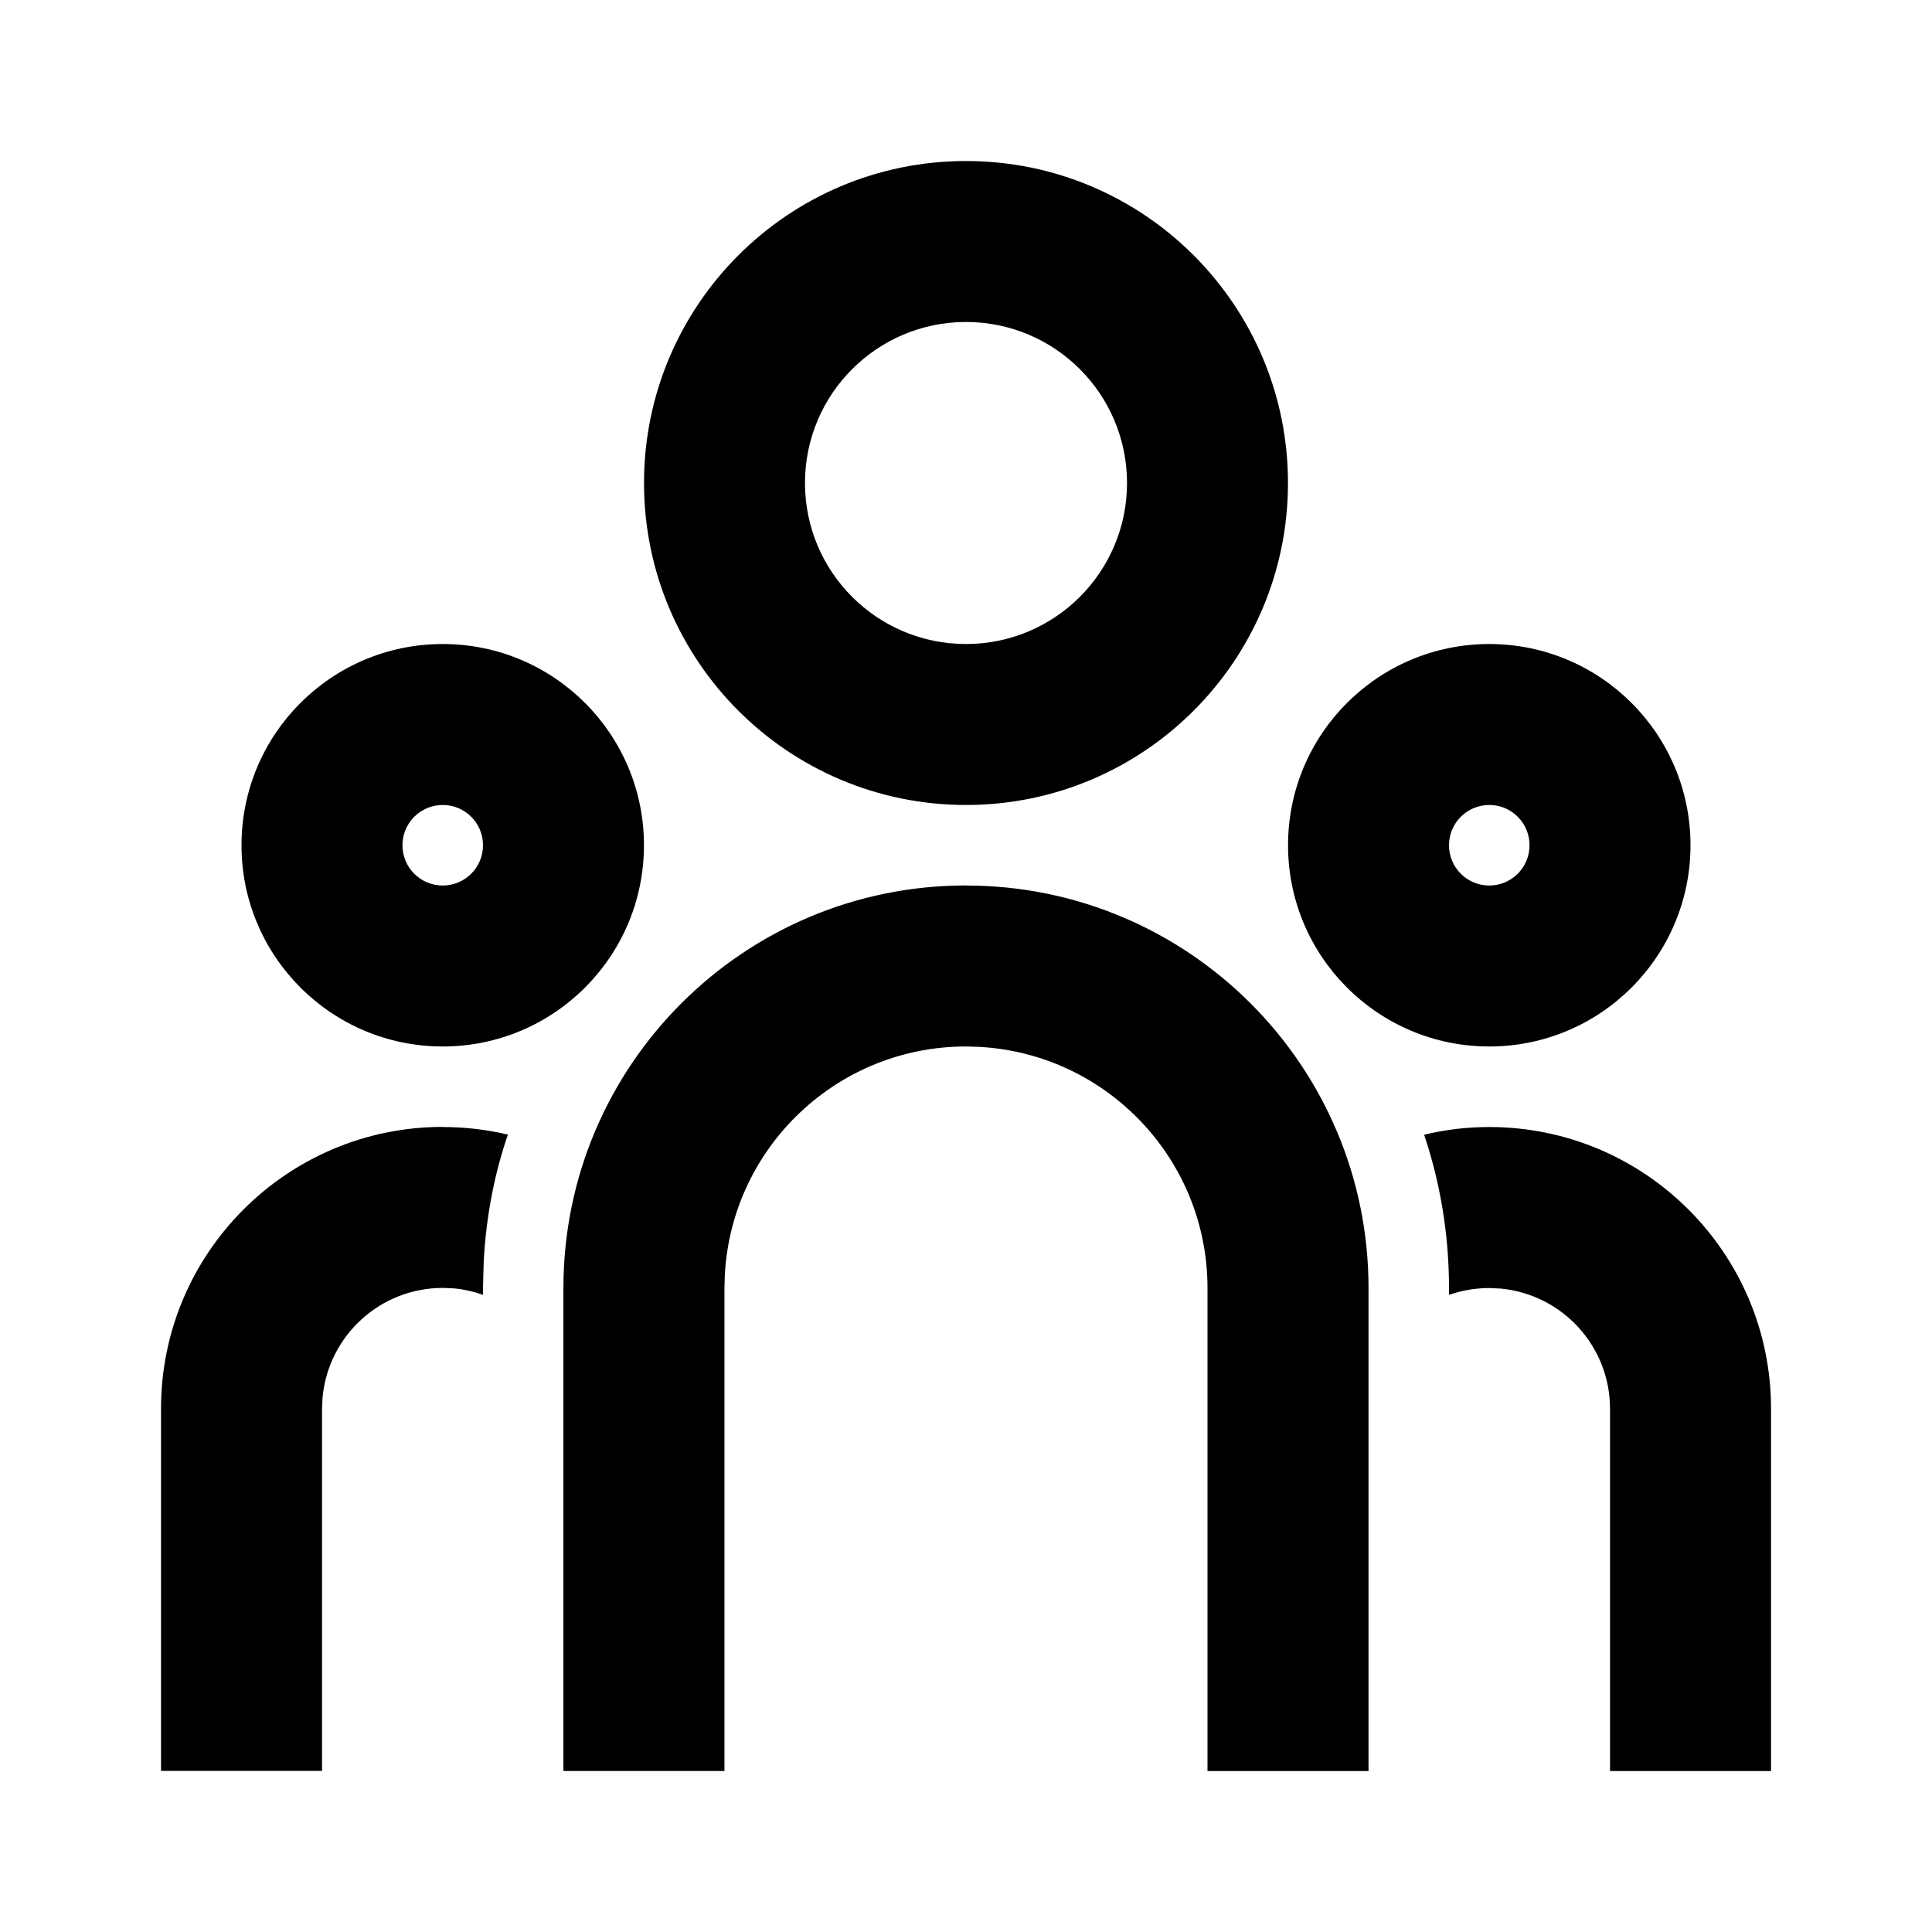
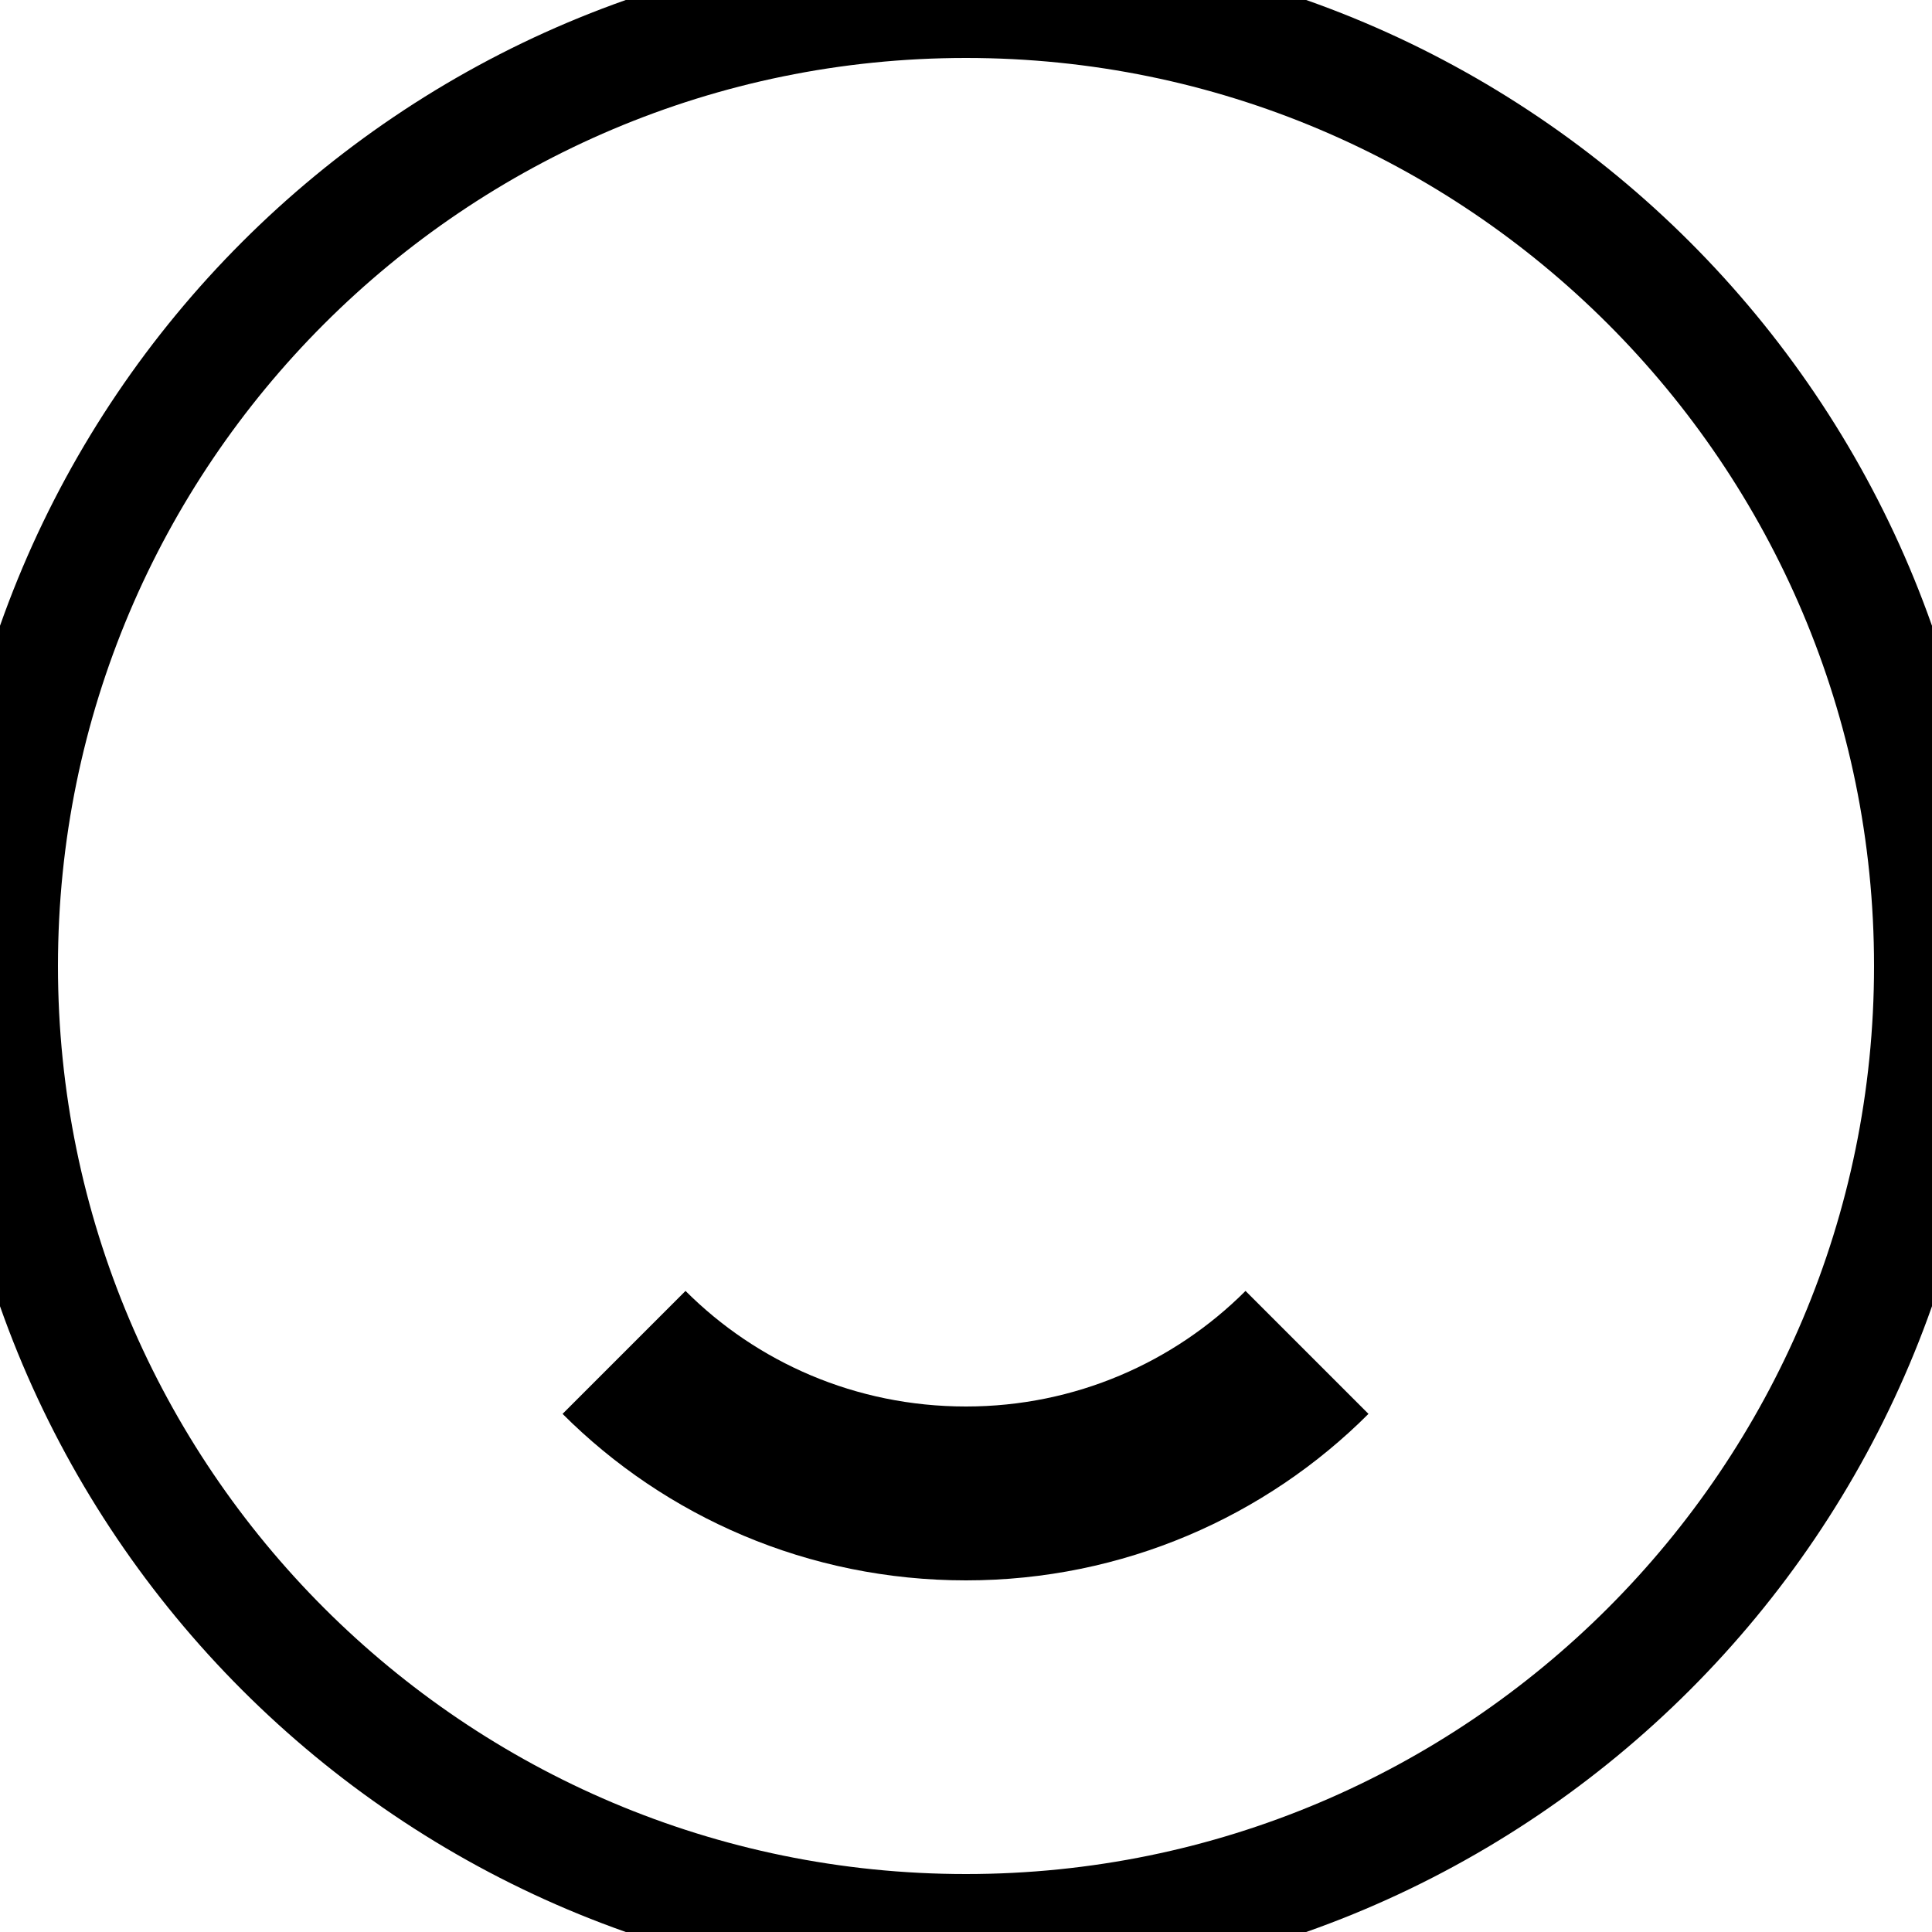
- <svg xmlns="http://www.w3.org/2000/svg" class="styles__StyledSVGIconPathComponent-sc-16fsqc8-0 klYEvc svg-icon-path-icon fill" viewBox="0 0 32 32" width="20" height="20">
-   <defs data-reactroot="" />
-   <g>
-     <path d="M16 14.667c3.682 0 6.667 2.985 6.667 6.667v0 8h-2.667v-8c0-0 0-0 0-0 0-2.127-1.66-3.866-3.754-3.993l-0.011-0.001-0.235-0.007c-0 0-0 0-0 0-2.127 0-3.866 1.66-3.993 3.754l-0.001 0.011-0.007 0.235v8h-2.667v-8c0-3.682 2.985-6.667 6.667-6.667v0zM7.333 18.667c0.372 0 0.733 0.044 1.080 0.125-0.216 0.619-0.359 1.336-0.4 2.079l-0.001 0.020-0.012 0.441v0.115c-0.138-0.051-0.299-0.089-0.466-0.106l-0.008-0.001-0.192-0.008c-1.037 0-1.889 0.789-1.99 1.8l-0.001 0.008-0.009 0.192v6h-2.667v-6c0-2.577 2.089-4.667 4.667-4.667v0zM24.667 18.667c2.577 0 4.667 2.089 4.667 4.667v0 6h-2.667v-6c-0-1.037-0.789-1.889-1.8-1.99l-0.008-0.001-0.192-0.009c-0.233 0-0.457 0.040-0.667 0.113v-0.113c0-0.888-0.144-1.741-0.412-2.539 0.345-0.084 0.707-0.128 1.079-0.128zM7.333 10.667c1.841 0 3.333 1.492 3.333 3.333s-1.492 3.333-3.333 3.333v0c-1.841 0-3.333-1.492-3.333-3.333s1.492-3.333 3.333-3.333v0zM24.667 10.667c1.841 0 3.333 1.492 3.333 3.333s-1.492 3.333-3.333 3.333v0c-1.841 0-3.333-1.492-3.333-3.333s1.492-3.333 3.333-3.333v0zM7.333 13.333c-0.368 0-0.667 0.298-0.667 0.667s0.298 0.667 0.667 0.667v0c0.368 0 0.667-0.298 0.667-0.667s-0.298-0.667-0.667-0.667v0zM24.667 13.333c-0.368 0-0.667 0.298-0.667 0.667s0.298 0.667 0.667 0.667v0c0.368 0 0.667-0.298 0.667-0.667s-0.298-0.667-0.667-0.667v0zM16 2.667c2.946 0 5.333 2.388 5.333 5.333s-2.388 5.333-5.333 5.333v0c-2.946 0-5.333-2.388-5.333-5.333s2.388-5.333 5.333-5.333v0zM16 5.333c-1.473 0-2.667 1.194-2.667 2.667s1.194 2.667 2.667 2.667v0c1.473 0 2.667-1.194 2.667-2.667s-1.194-2.667-2.667-2.667v0z" />
+ <svg xmlns="http://www.w3.org/2000/svg" width="20" height="20" viewBox="0 0 20 20" fill="none">
+   <g opacity="1" transform="translate(0 0)  rotate(0 10 10)">
+     <path id="circle 3" stroke="#000" style="stroke-width:1.2; stroke-opacity:1; stroke-dasharray:0 0" transform="translate(0 0)  rotate(0 10 10)" d="M10,0C4.48,0 0,4.48 0,10C0,15.52 4.48,20 10,20C15.52,20 20,15.52 20,10C20,4.48 15.52,0 10,0Z " />
+     <path id="circle 3" stroke="#000" style="stroke-width:1.8; stroke-opacity:1; stroke-dasharray:0 0" transform="translate(6.46 14)  rotate(0 3.535534 0.732233)" d="M0,0C0.9,0.9 2.15,1.46 3.54,1.46C4.92,1.46 6.17,0.9 7.07,0 " />
  </g>
</svg>
